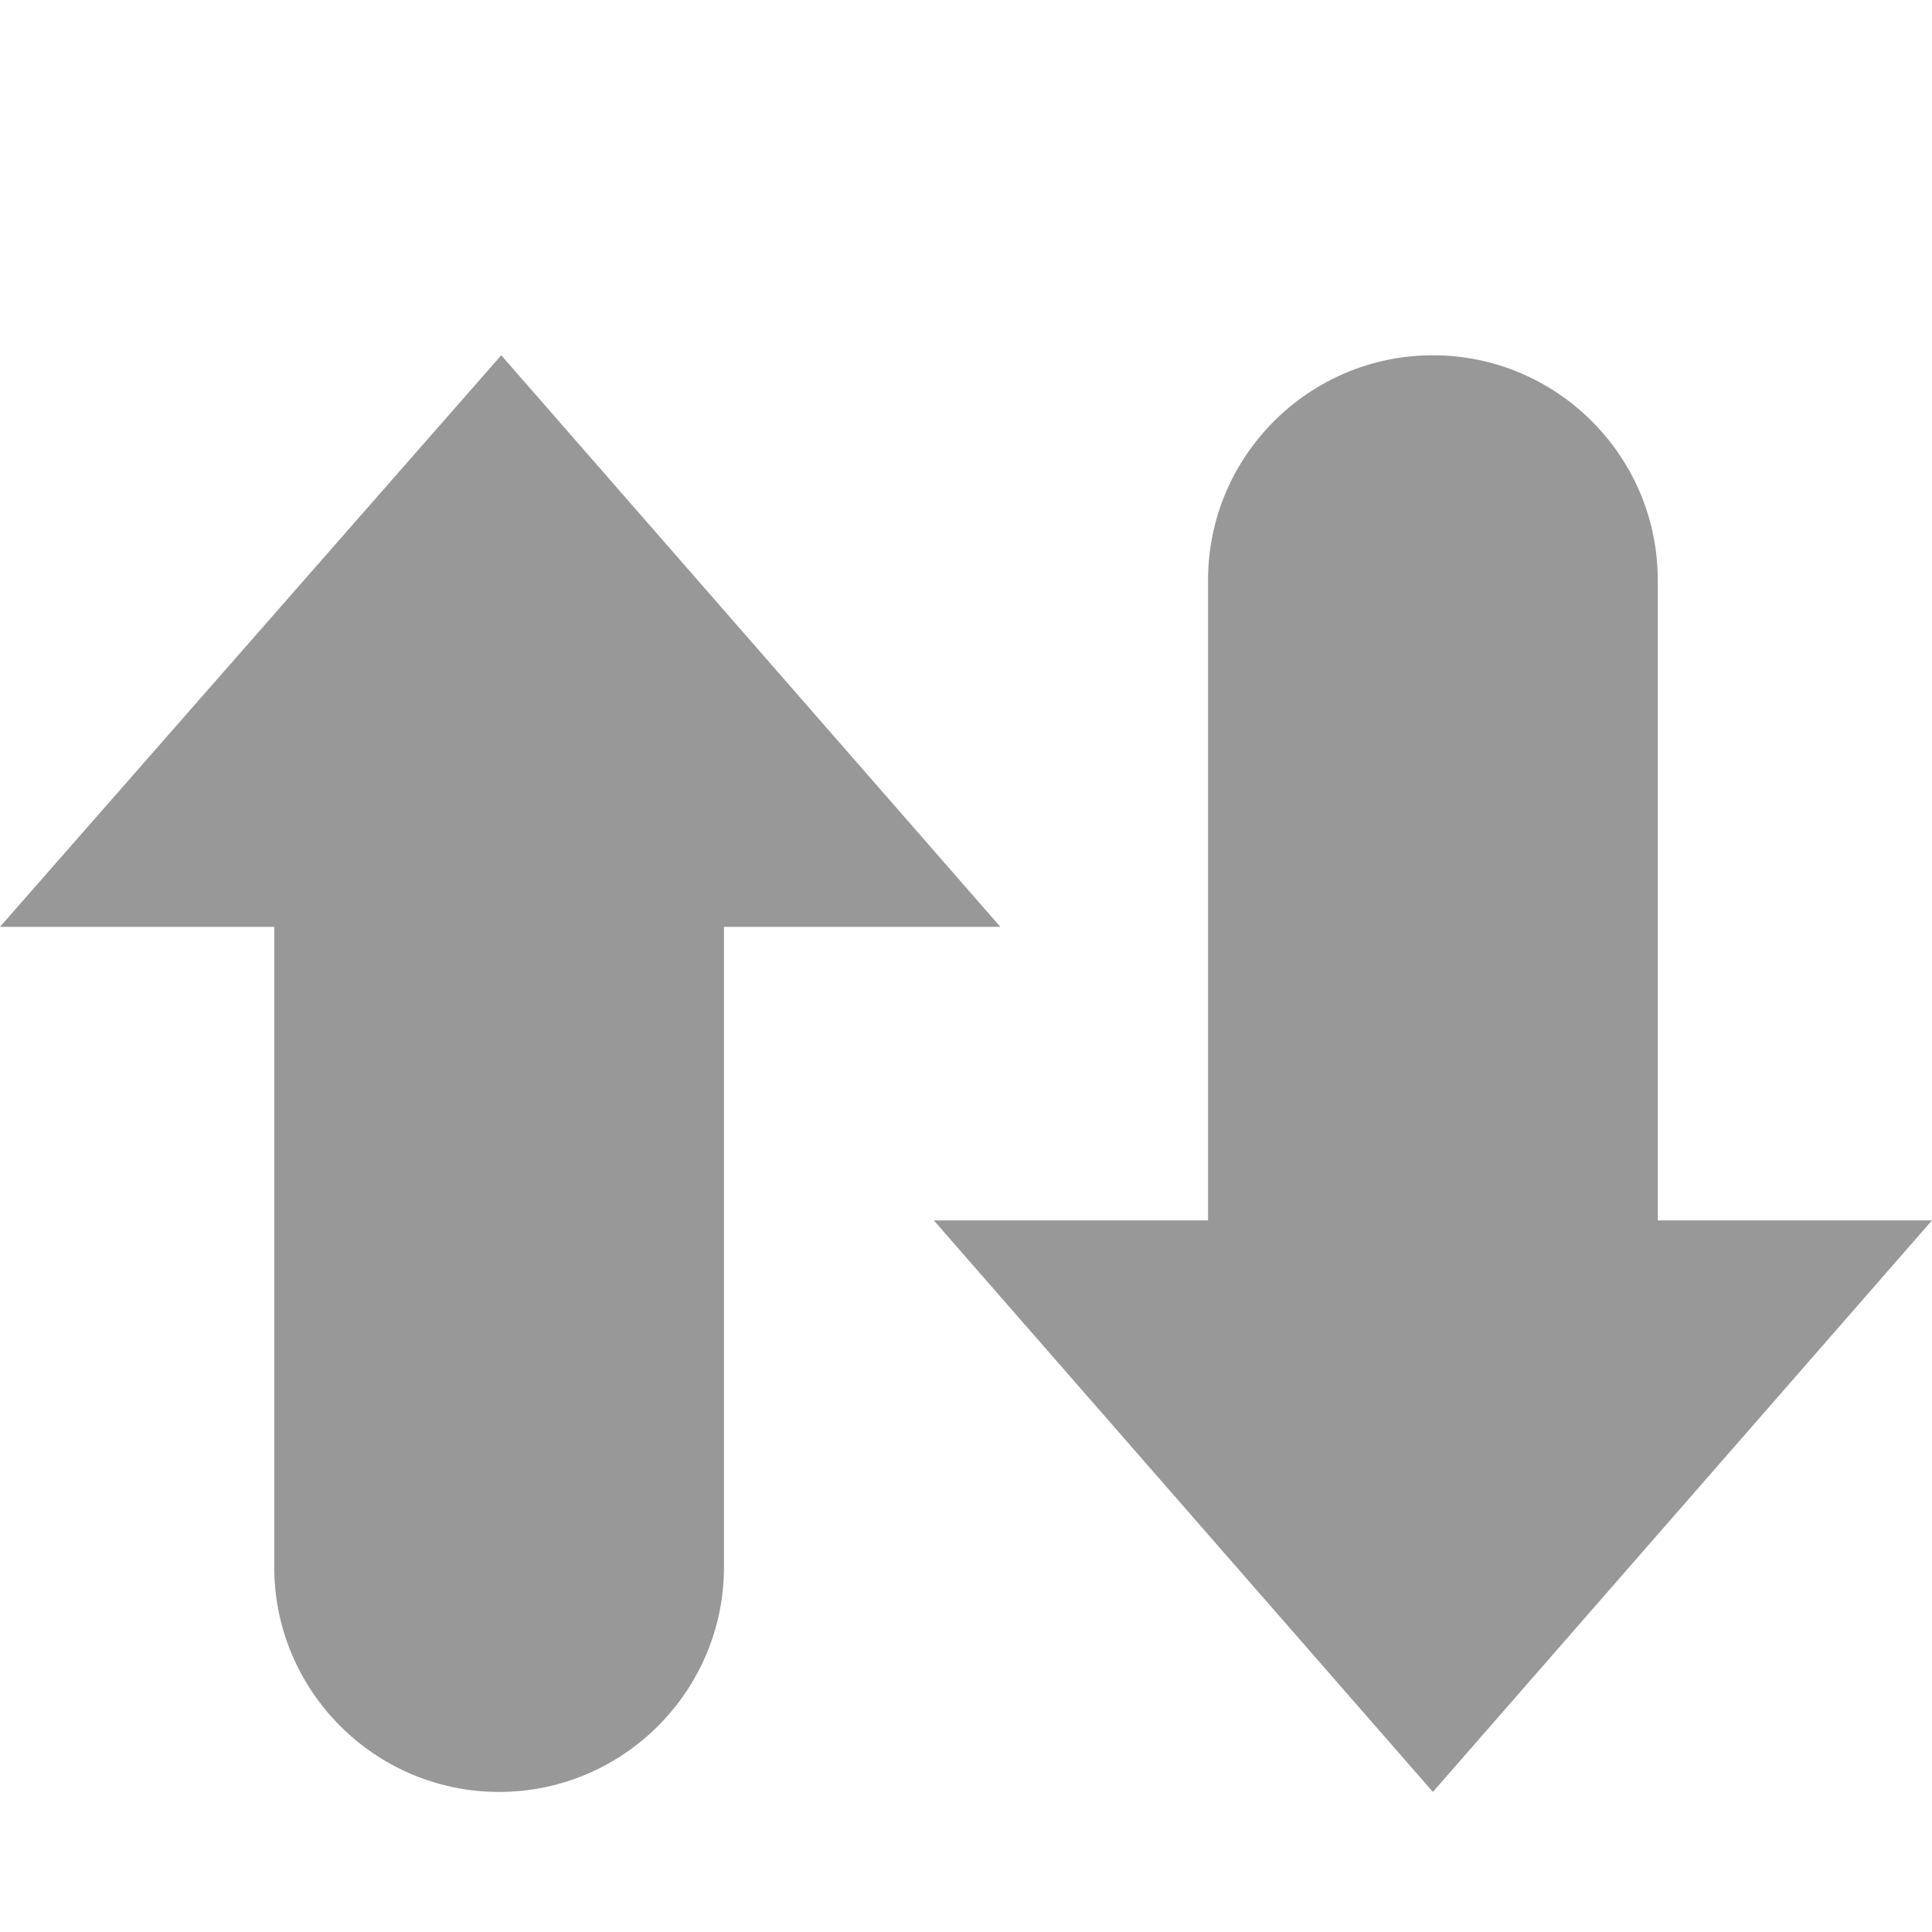
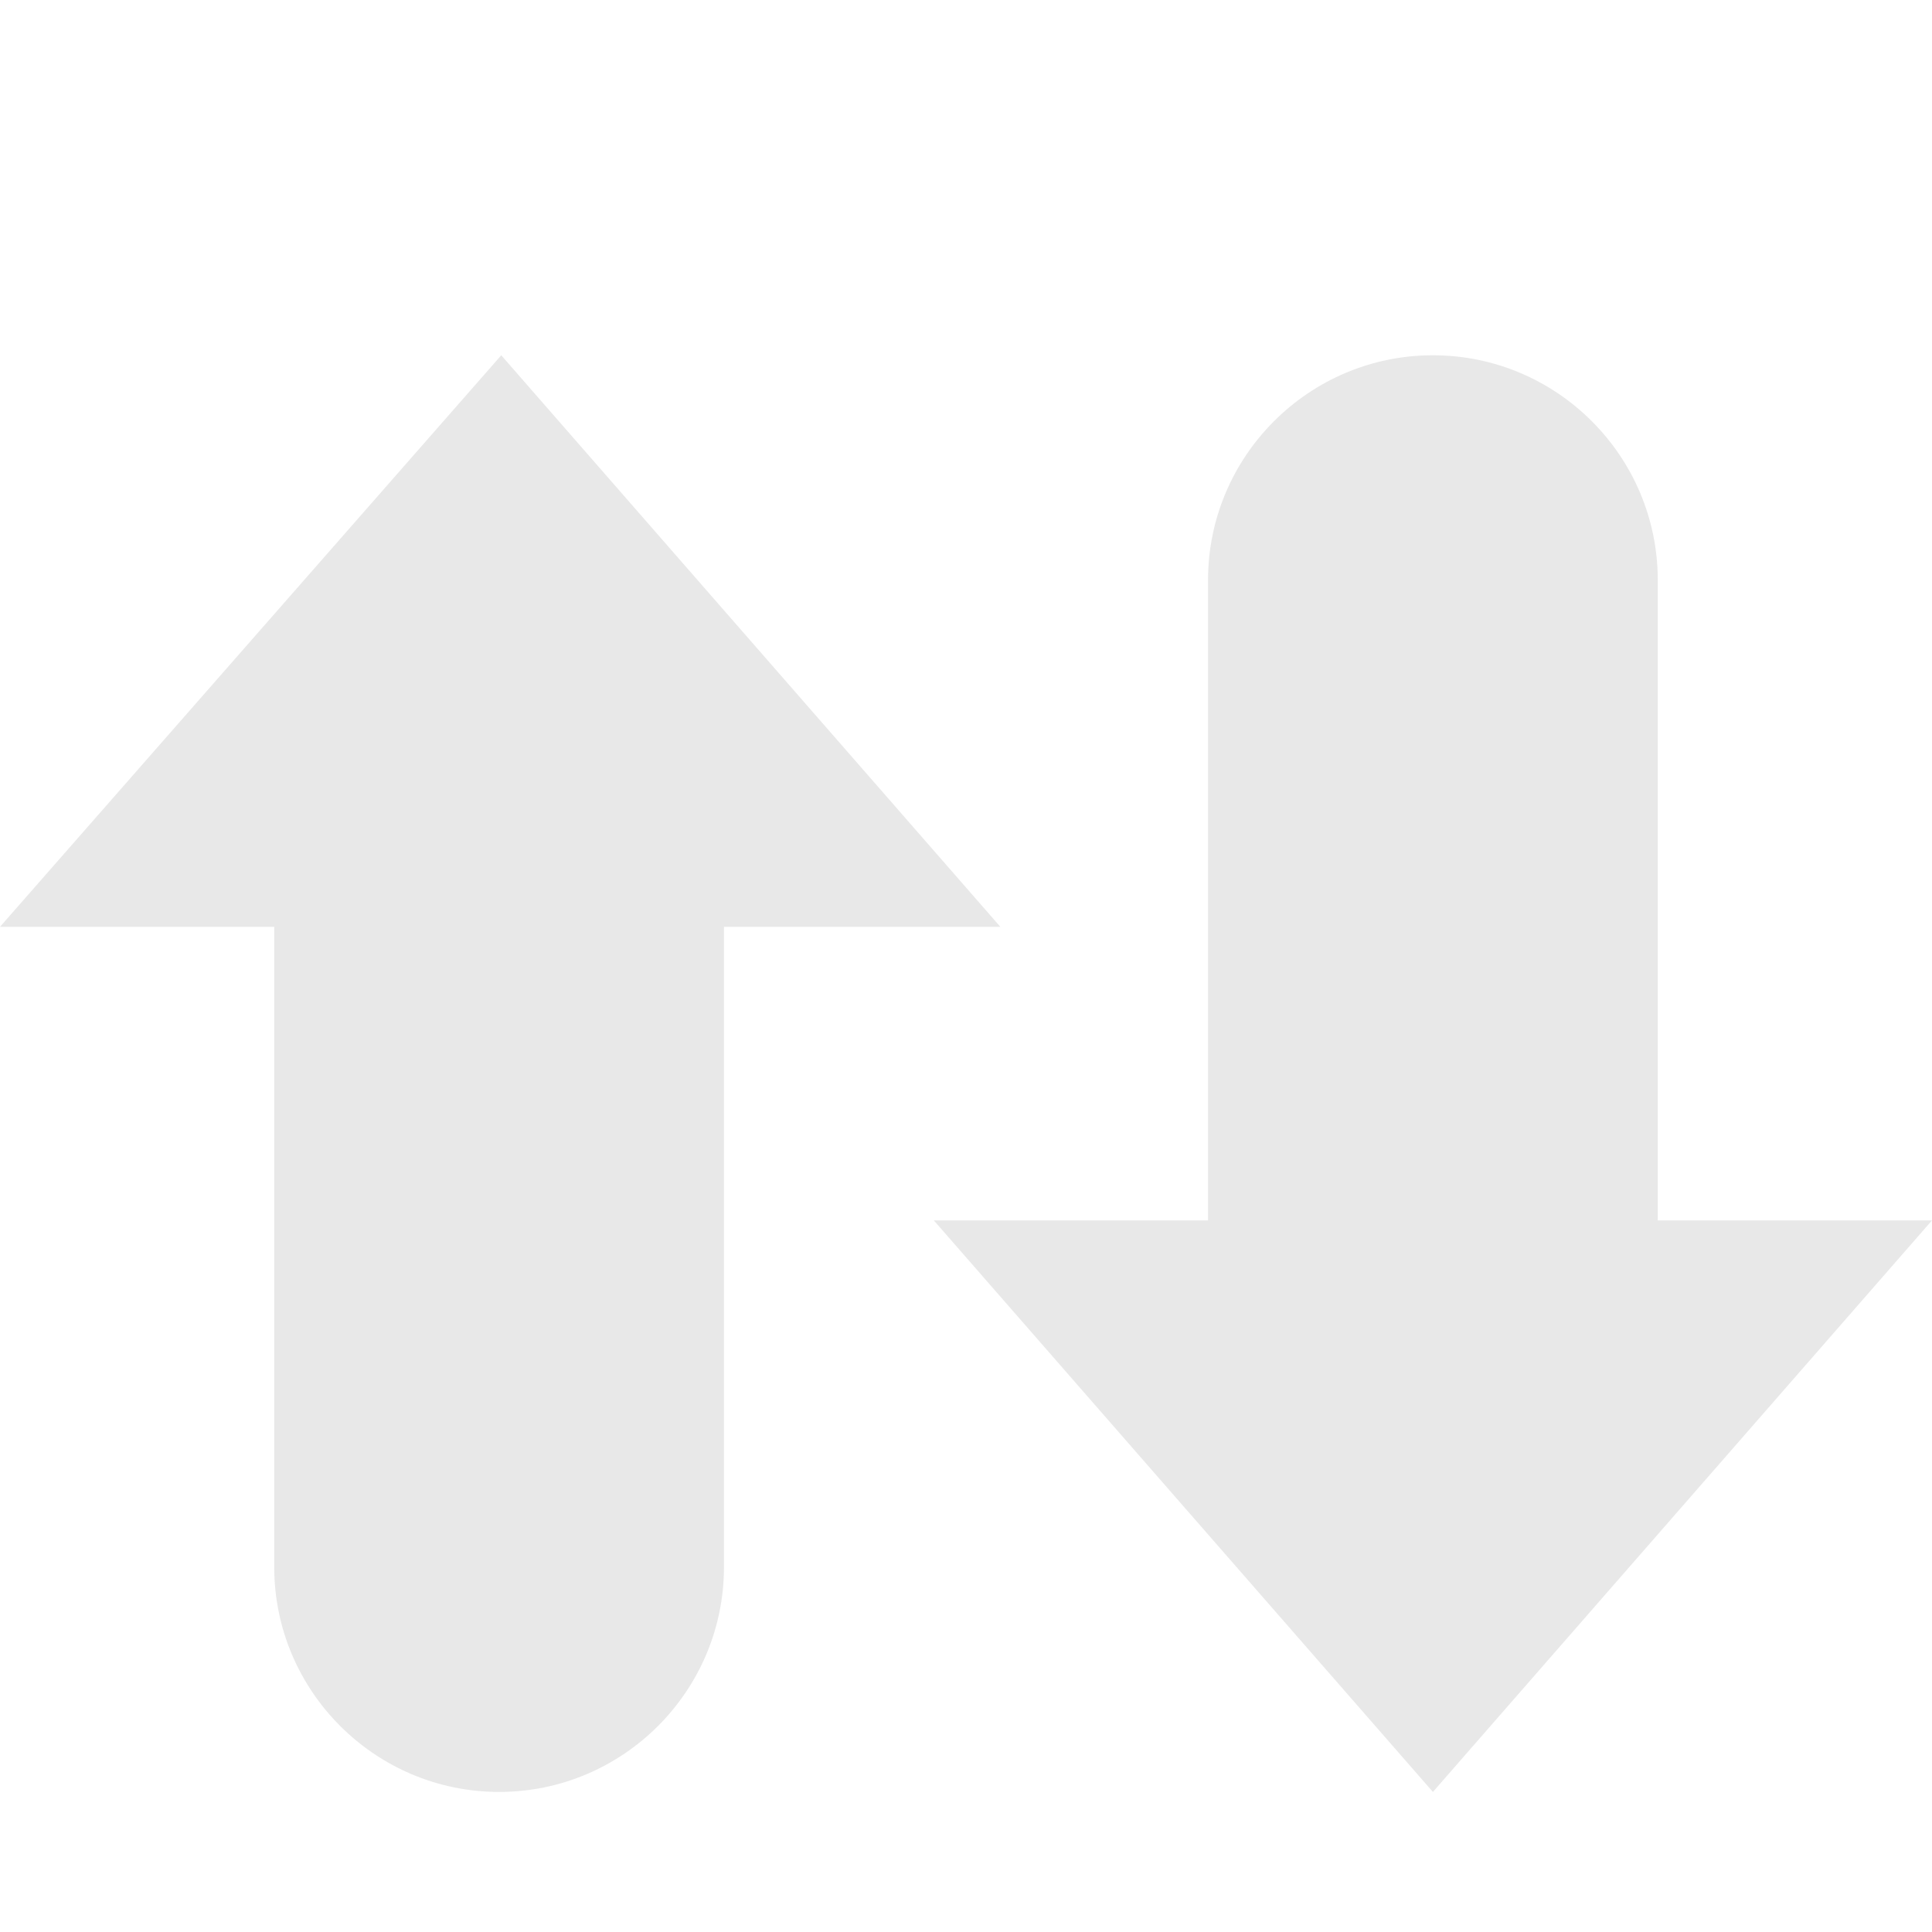
<svg xmlns="http://www.w3.org/2000/svg" id="Layer_1" version="1.1" viewBox="0 0 36 36">
  <defs>
    <style>
      .st0 {
-         fill: #989899;
+         fill: #c6c6c664;
      }
    </style>
  </defs>
  <path class="st0" d="M18.64,17.27L9.34,6.62,0,17.27h5.11v11.93c0,2.31,1.88,4.19,4.19,4.19s4.19-1.88,4.19-4.19v-11.93s5.15,0,5.15,0Z" />
  <path class="st0" d="M30.89,22.74v-11.93c0-2.31-1.88-4.19-4.19-4.19s-4.19,1.88-4.19,4.19v11.93h-5.11l9.3,10.65,9.3-10.65h-5.11Z" />
</svg>
